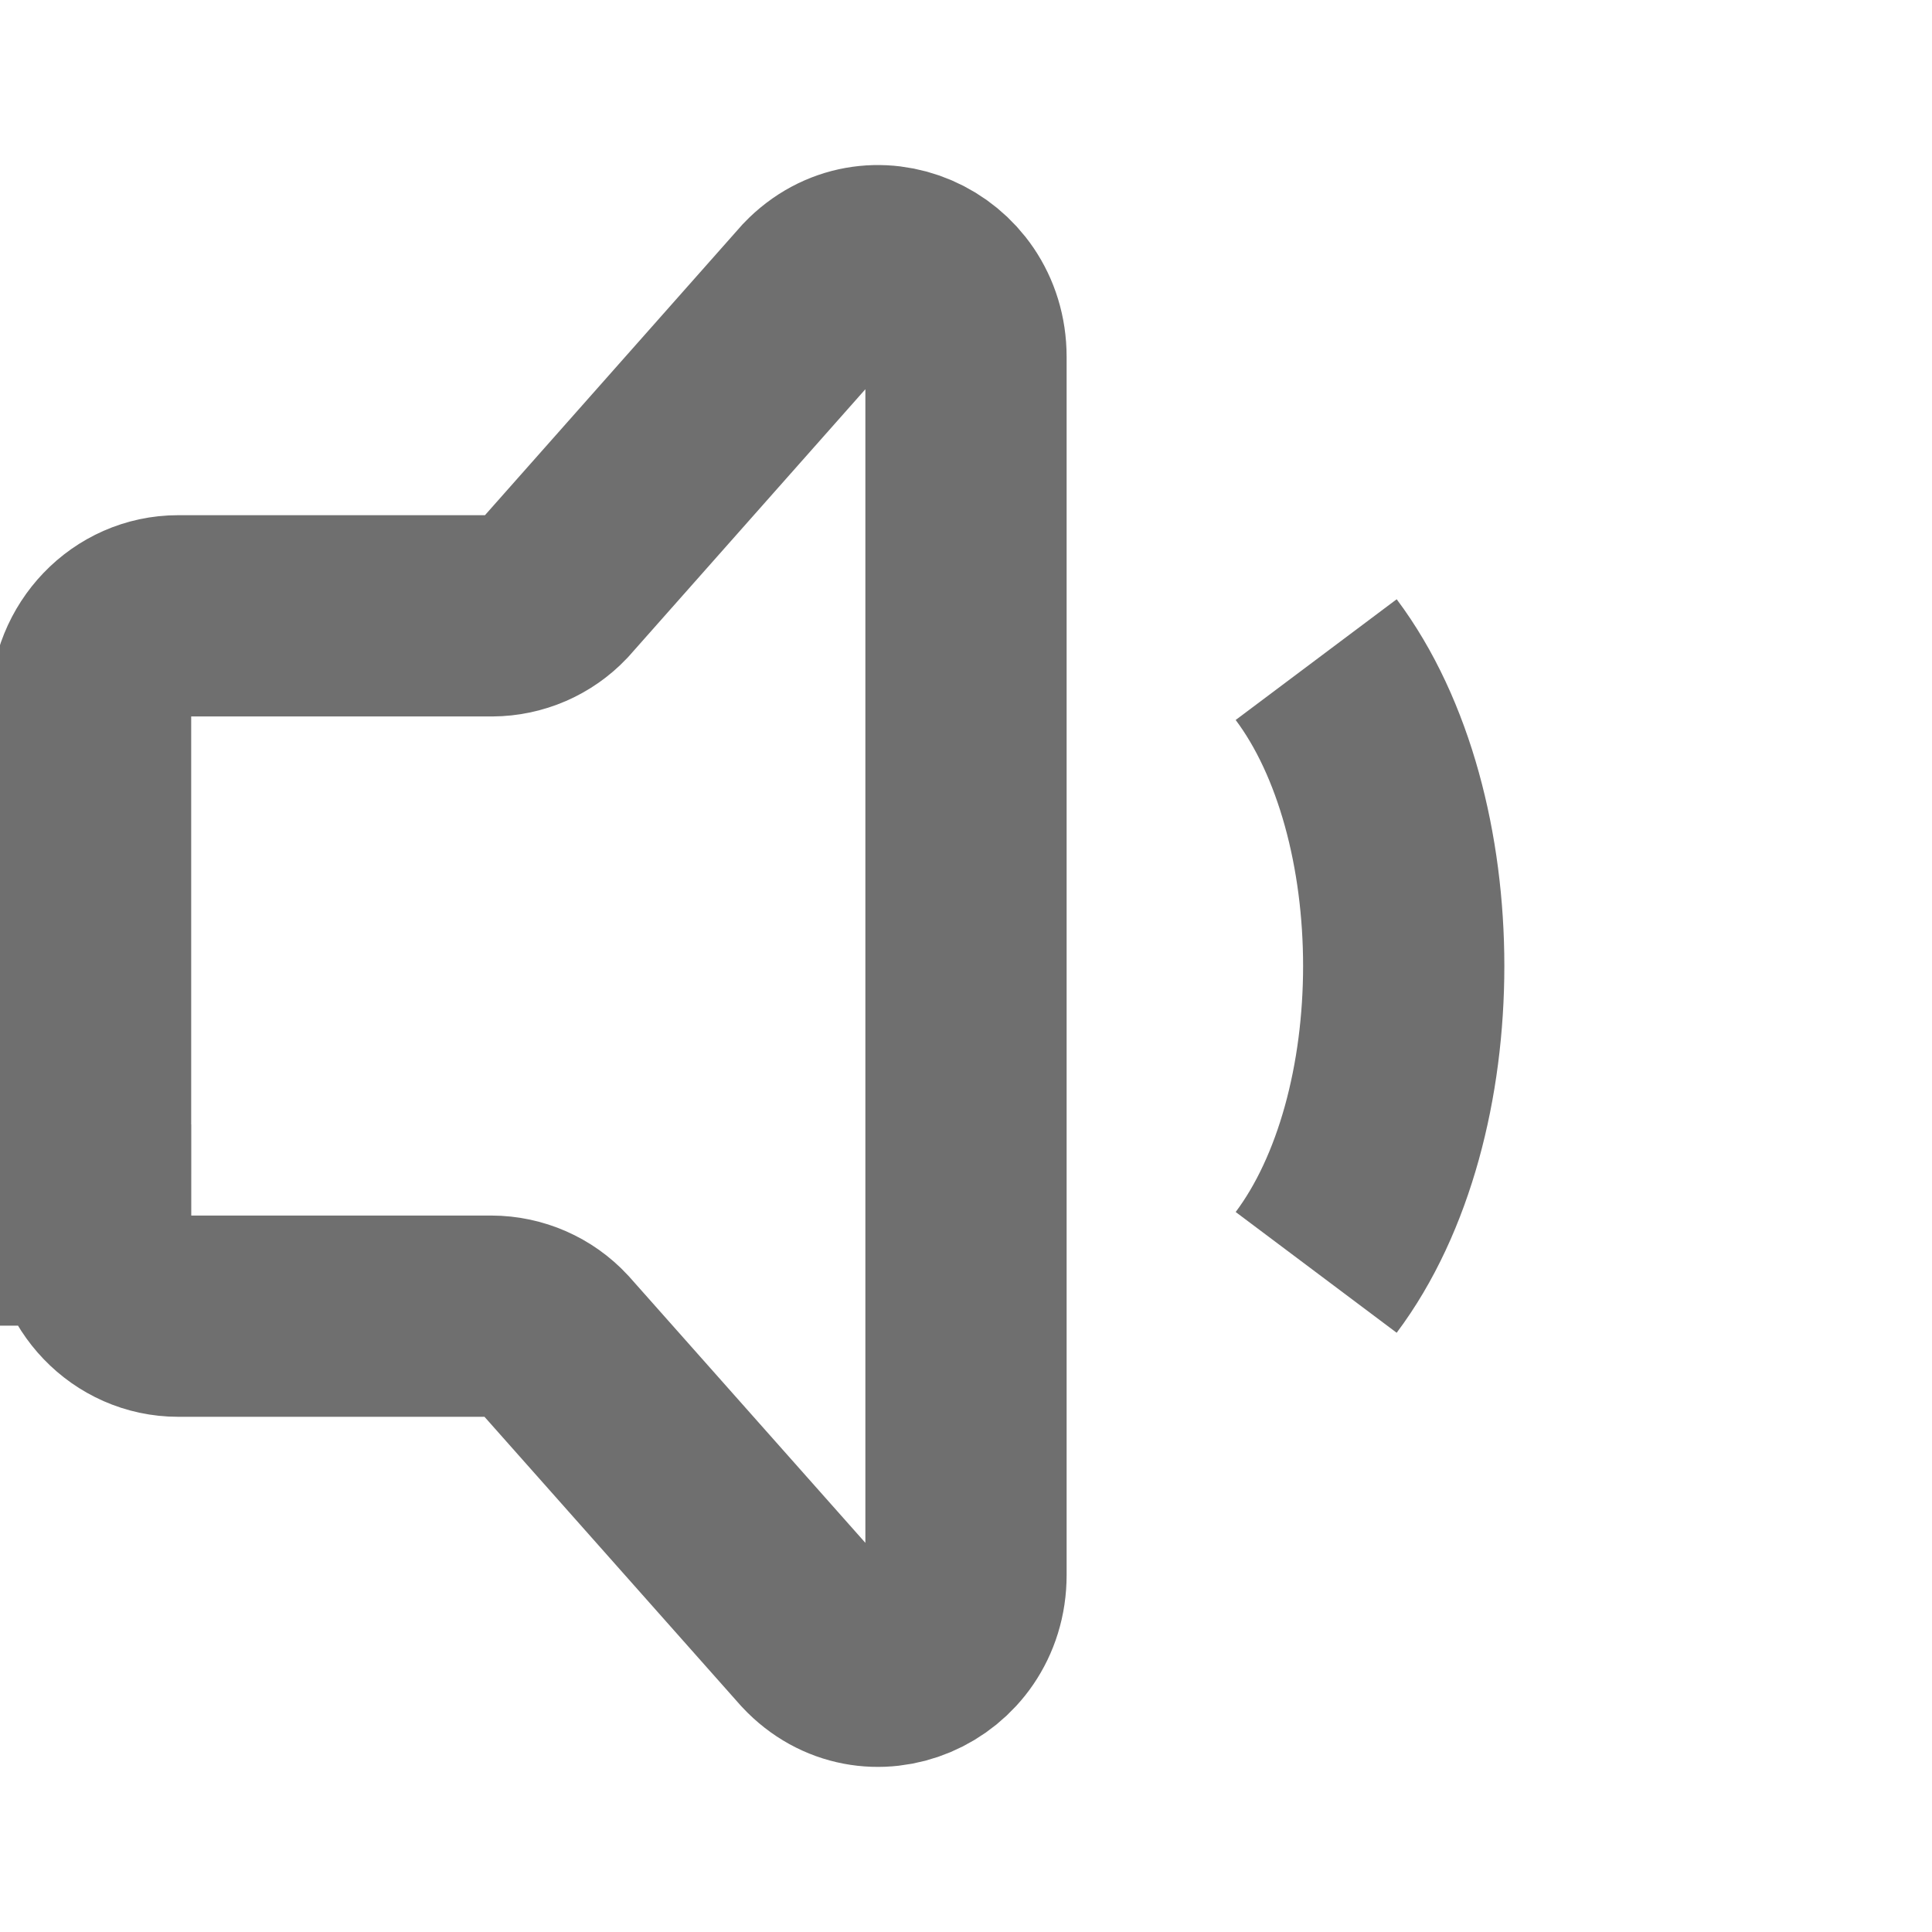
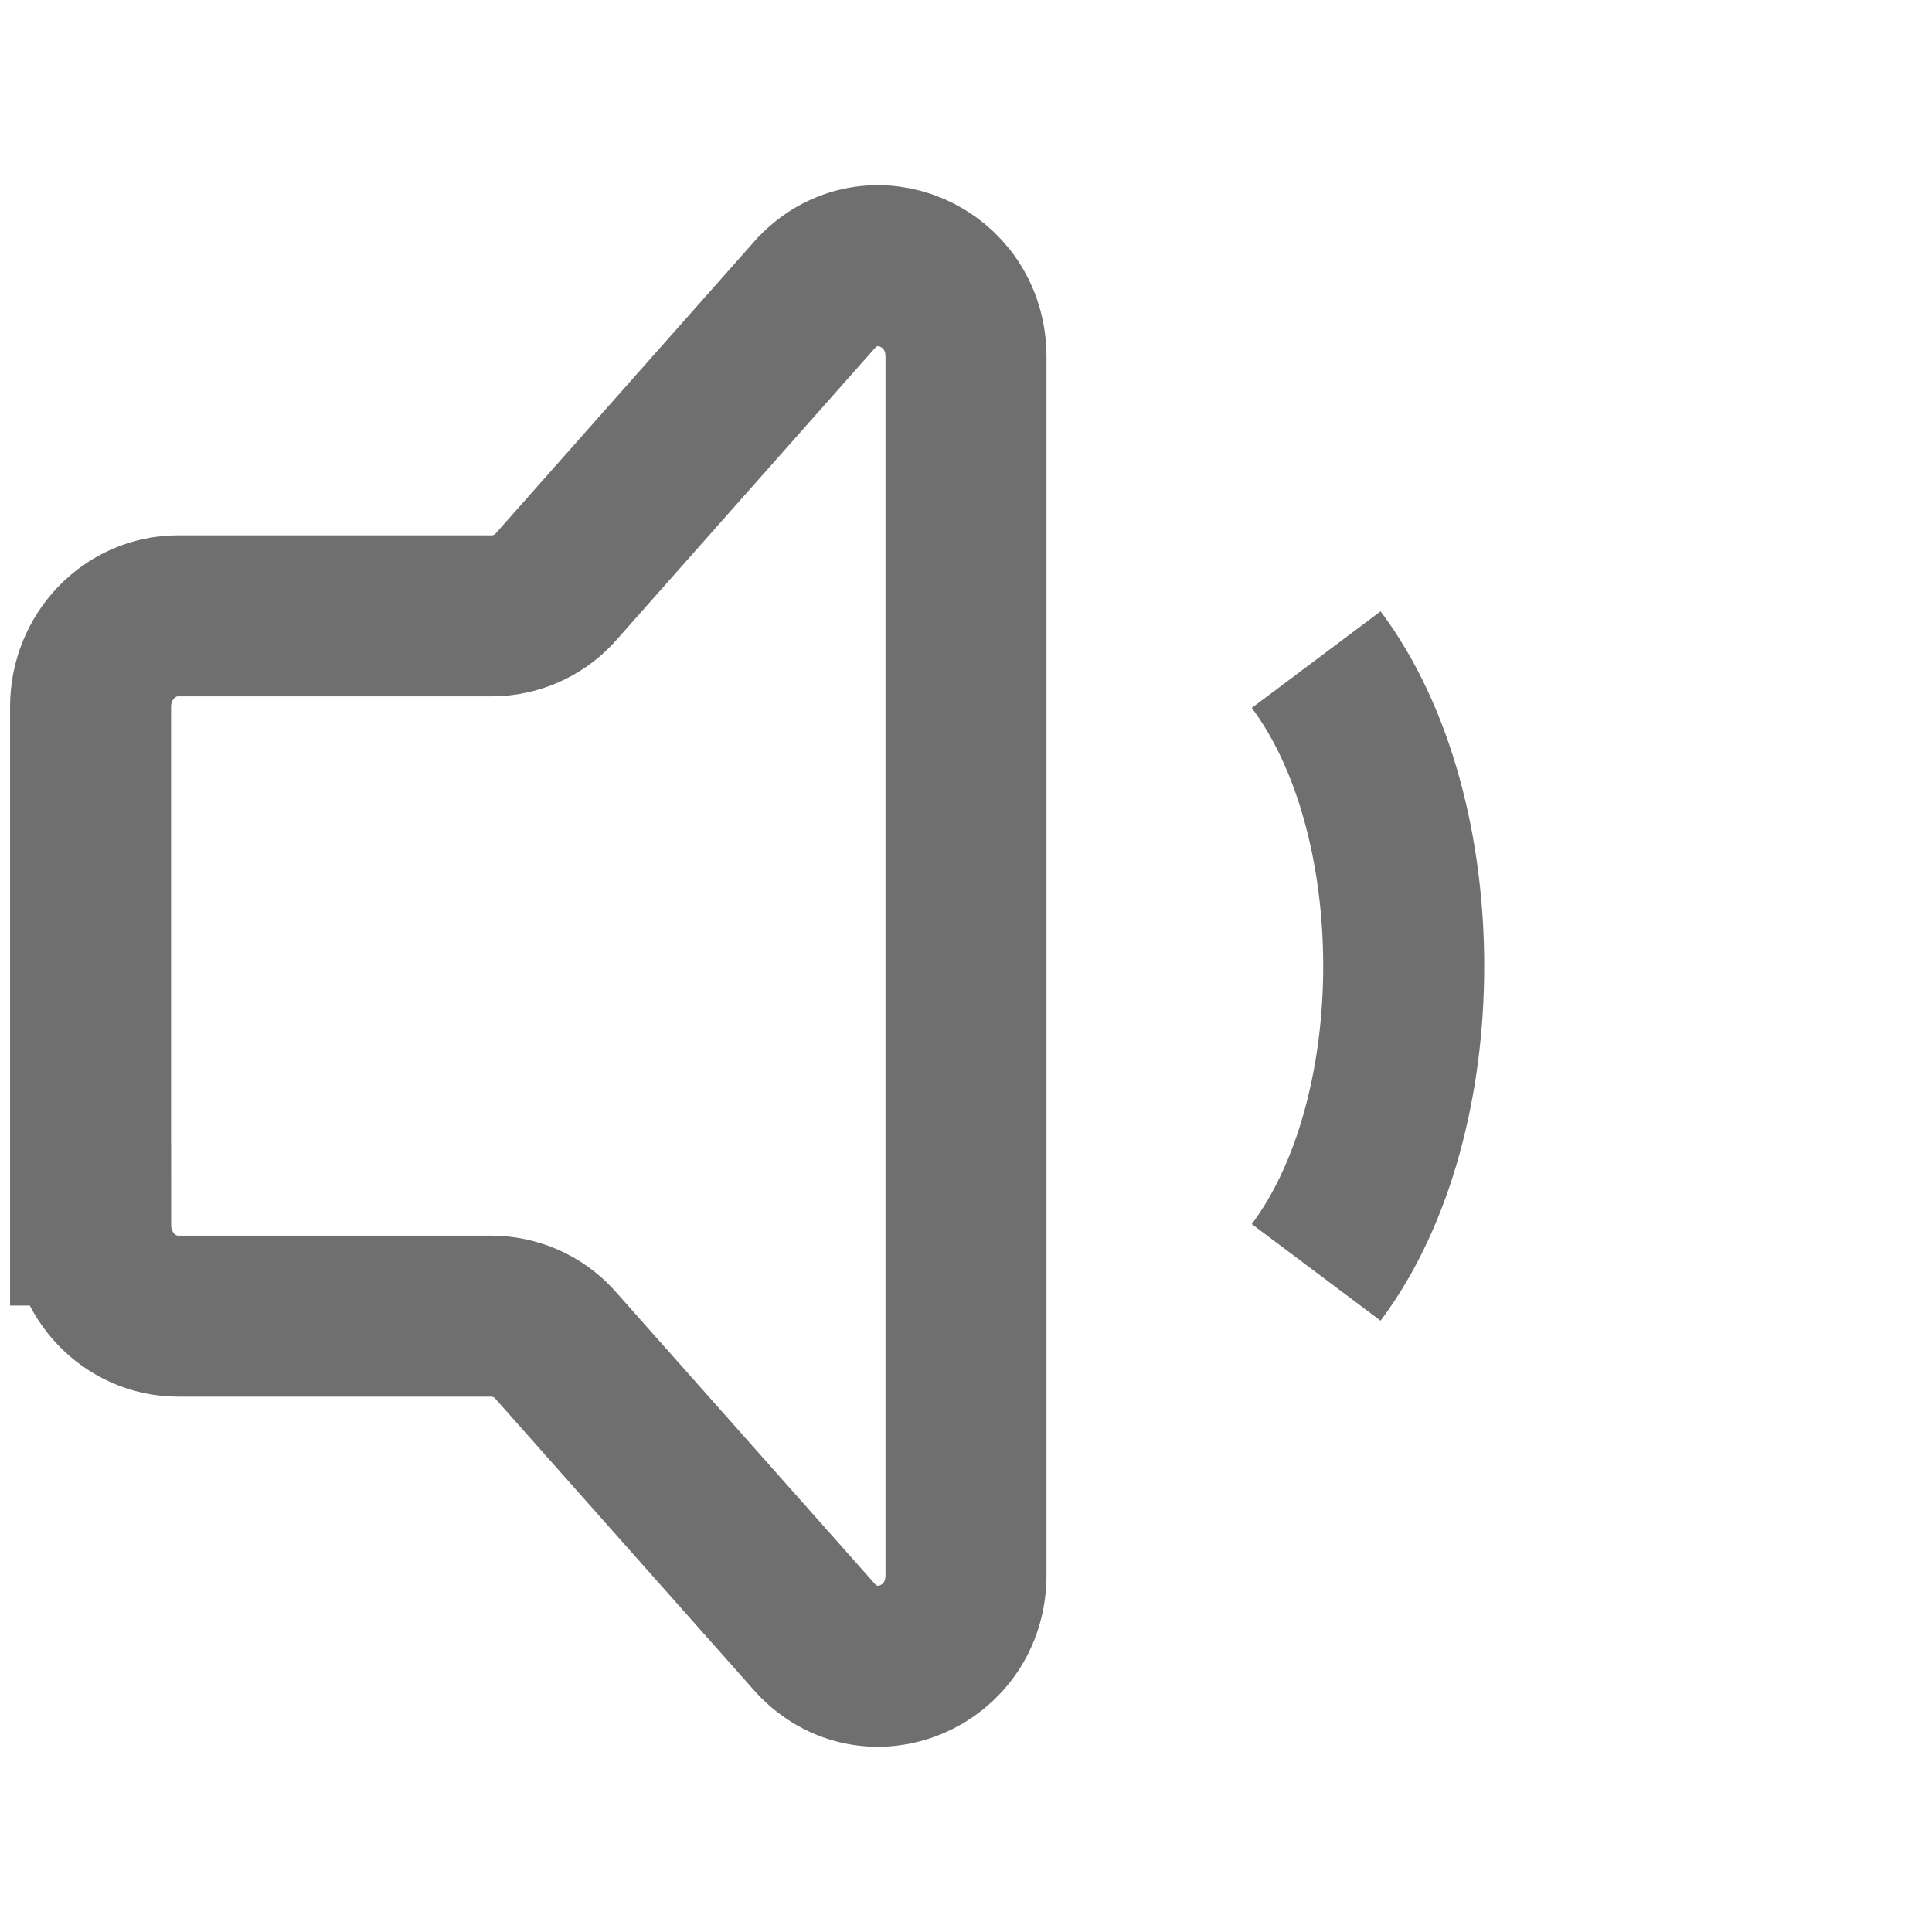
- <svg xmlns="http://www.w3.org/2000/svg" viewBox="0 0 24 24" fill="none" stroke="#6f6f6f" stroke-width="2.5">
+ <svg xmlns="http://www.w3.org/2000/svg" viewBox="0 0 24 24" fill="none" stroke="#6f6f6f" stroke-width="2">
  <path d="m 16.35,8.194 c 1.45,1.934 1.45,5.679 0,7.612" />
  <path d="M 1.125,15.218 V 8.781 c 0,-0.624 0.487,-1.131 1.087,-1.131 H 6.113 A 1.066,1.066 0 0 0 6.881,7.318 L 10.144,3.634 c 0.685,-0.713 1.856,-0.208 1.856,0.8 v 15.131 c 0,1.016 -1.185,1.517 -1.866,0.79 L 6.883,16.691 A 1.066,1.066 0 0 0 6.104,16.35 H 2.213 c -0.6,0 -1.087,-0.507 -1.087,-1.132 z" />
</svg>
